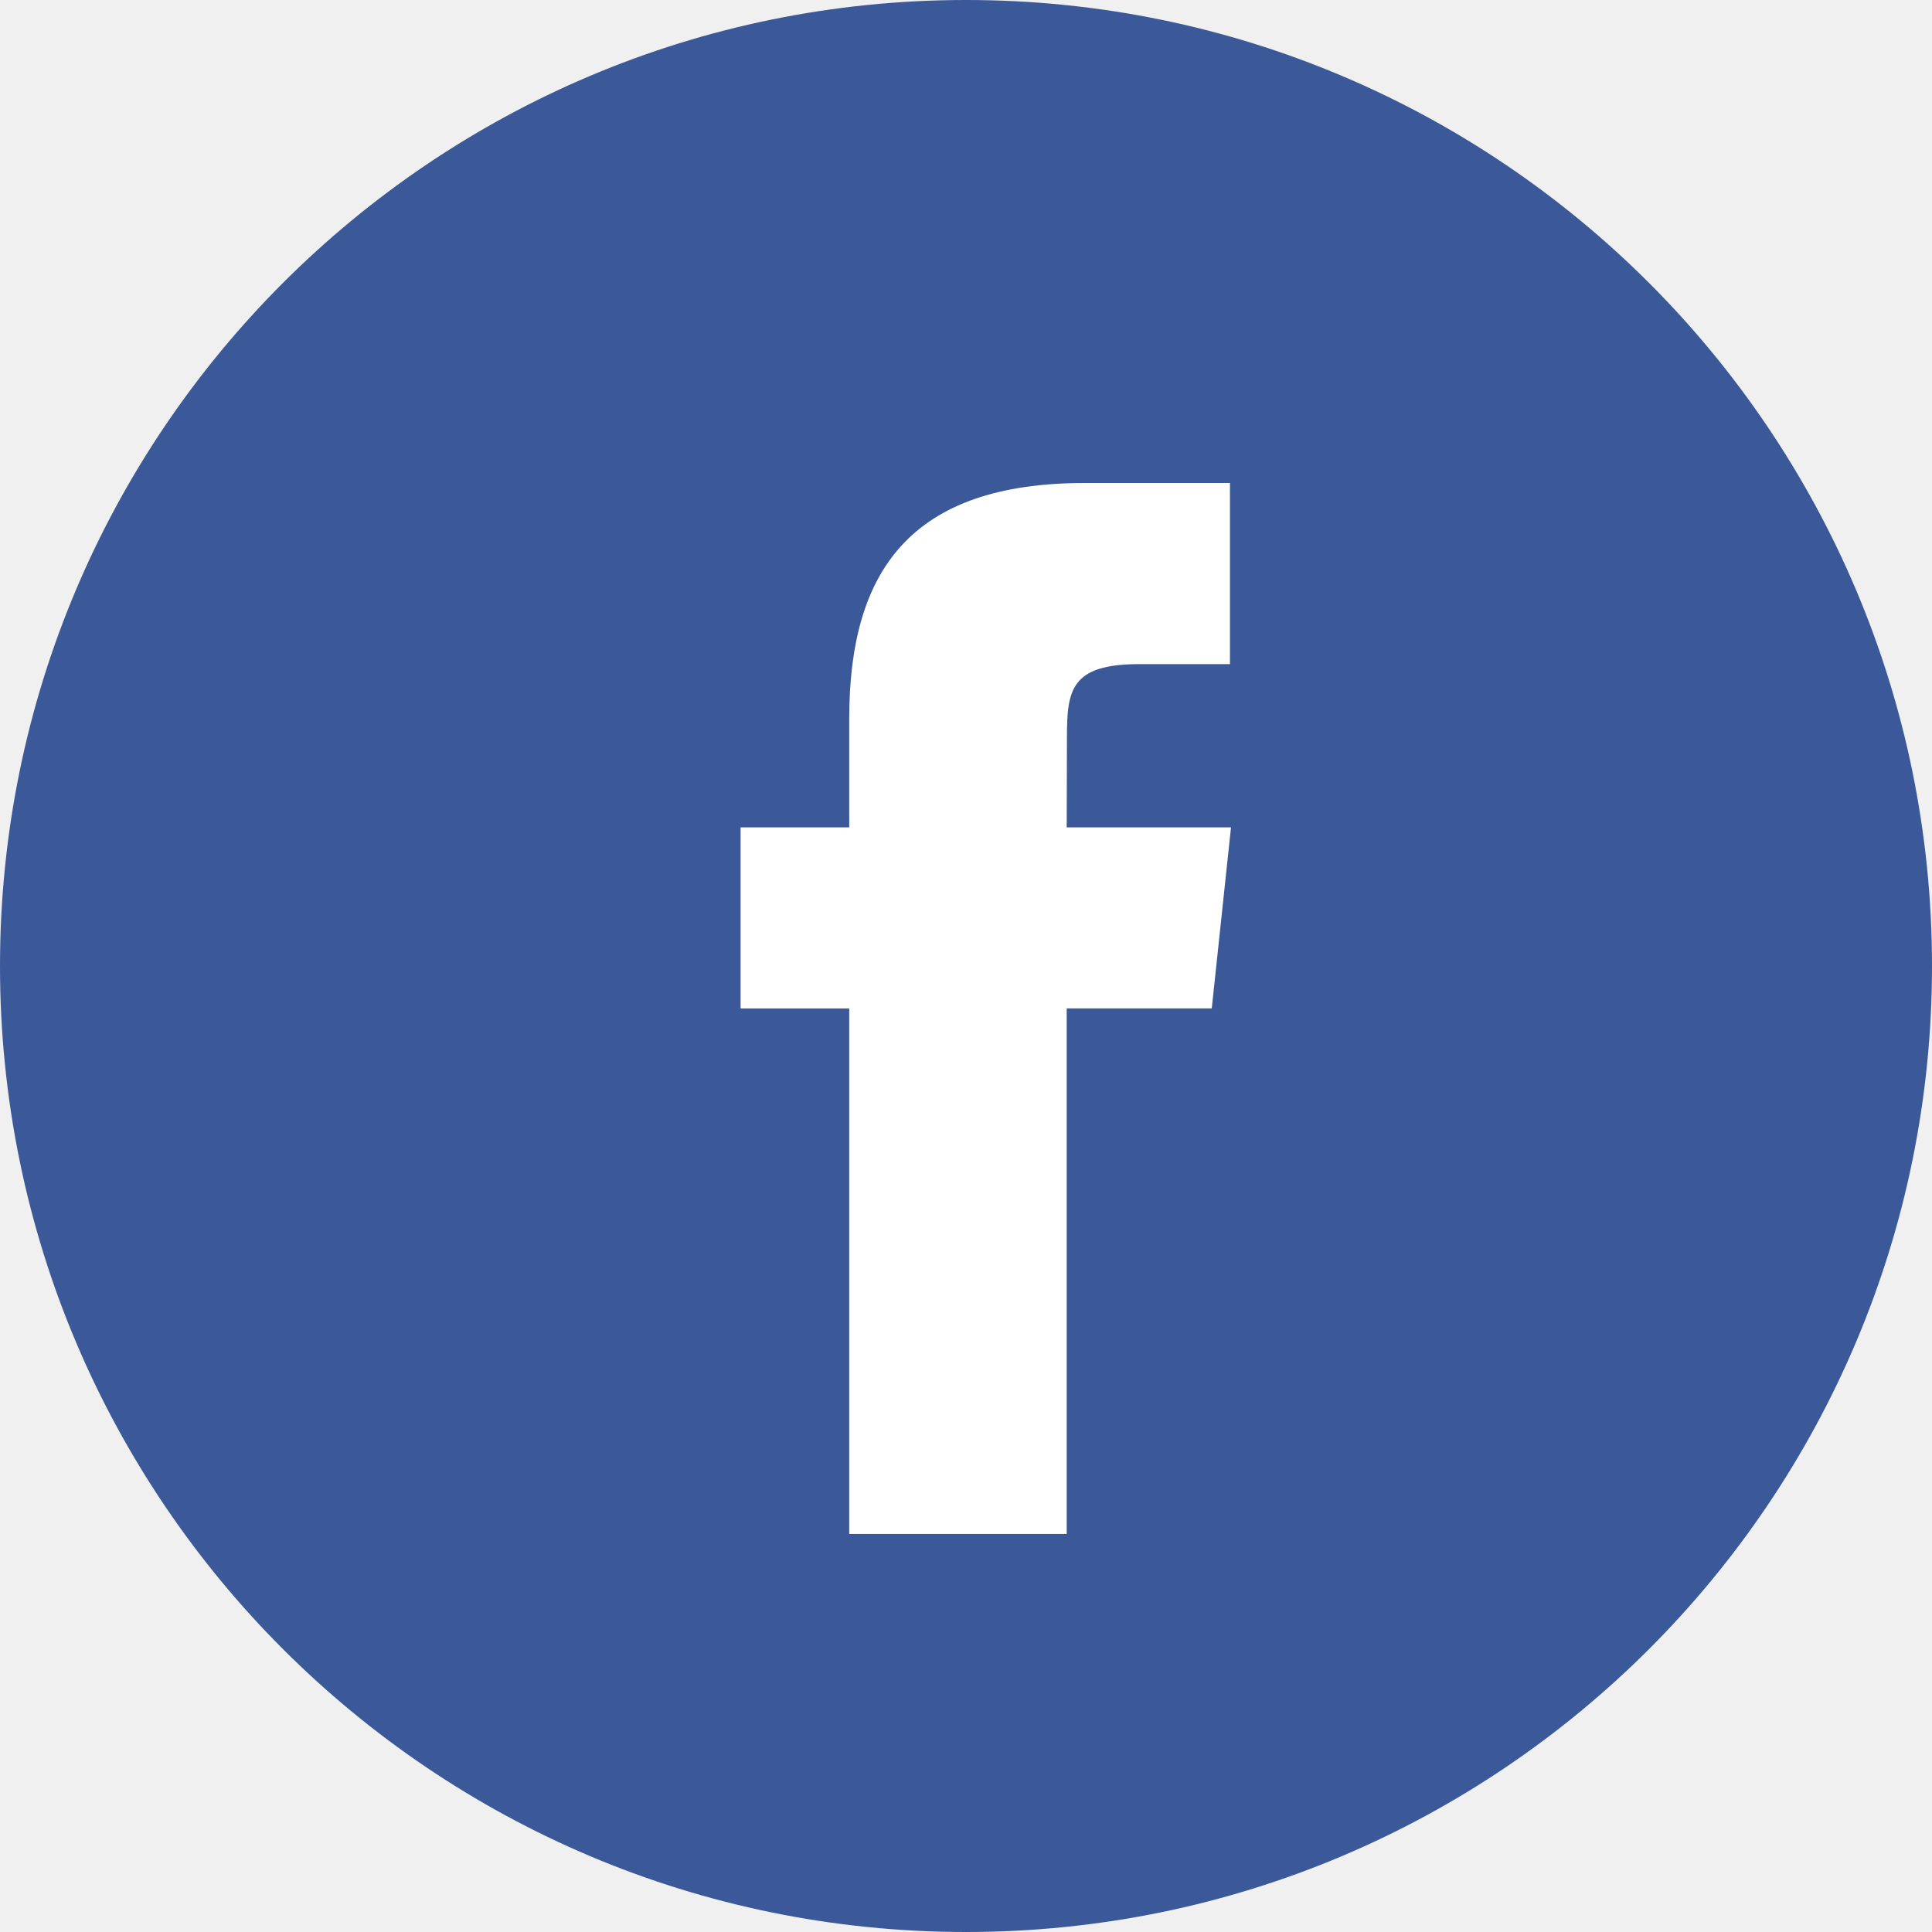
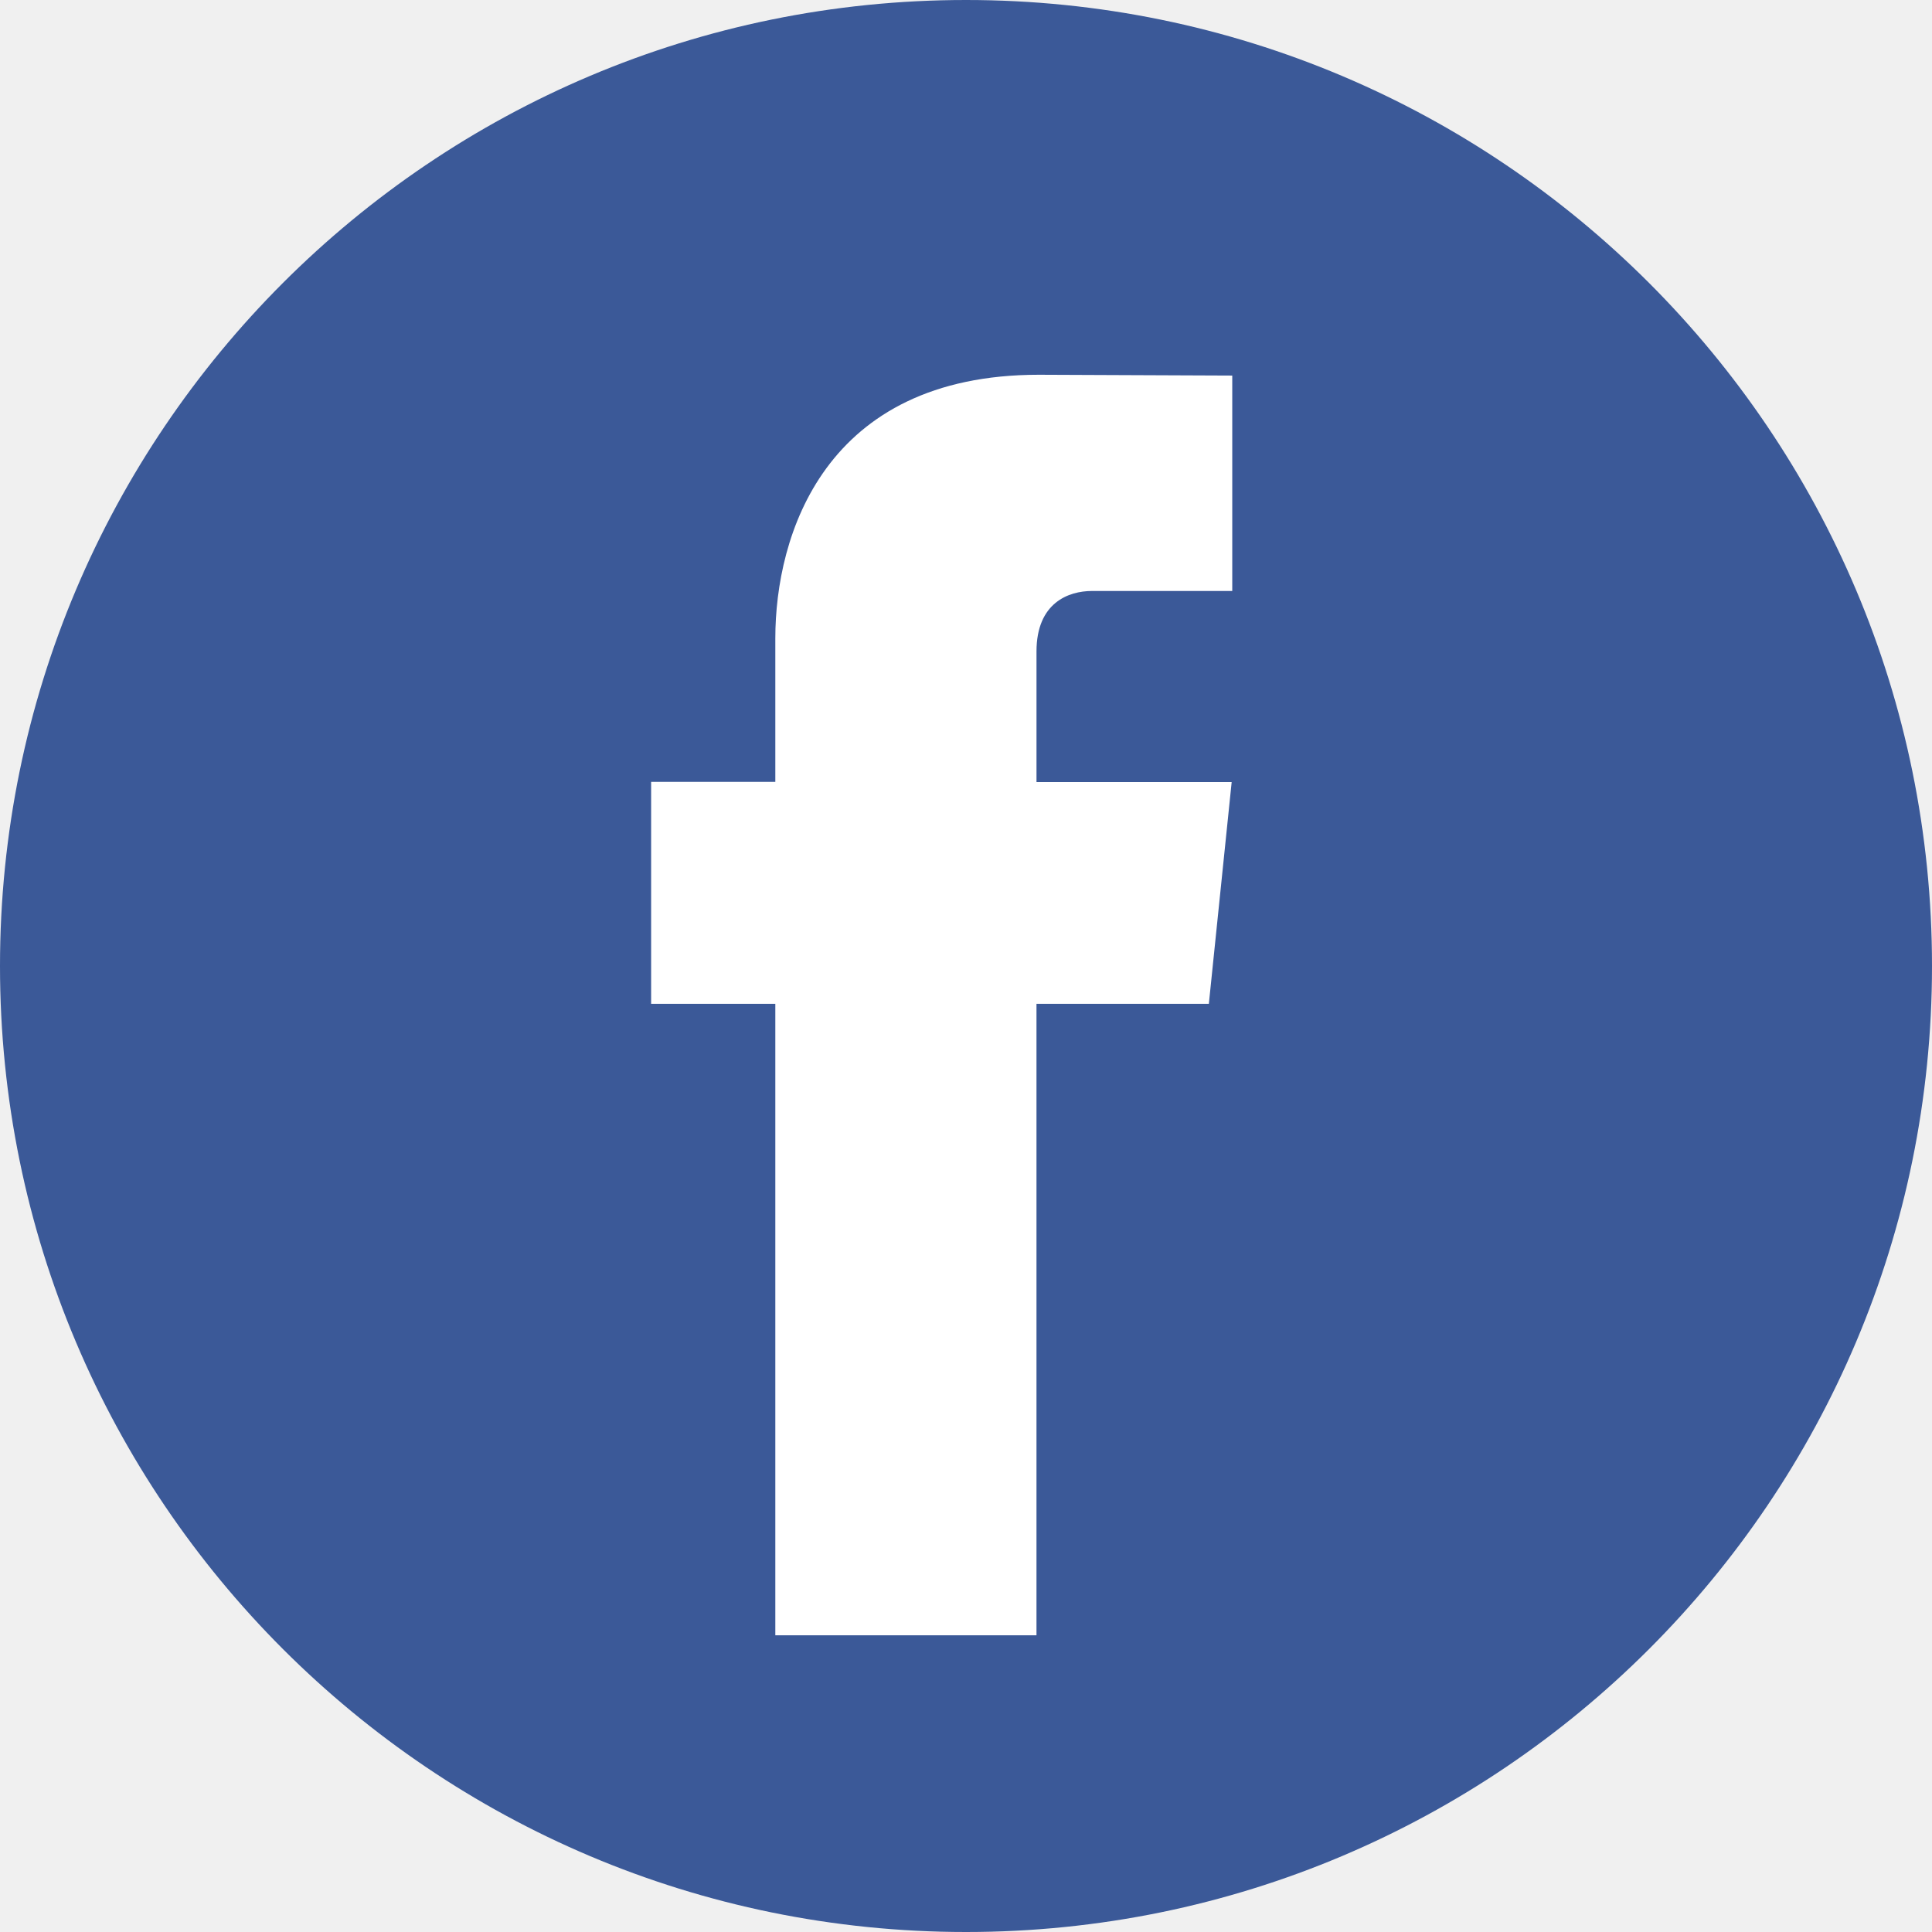
- <svg xmlns="http://www.w3.org/2000/svg" width="48" height="48" viewBox="0 0 48 48" fill="none">
-   <path d="M0 24C0 10.745 10.745 0 24 0C37.255 0 48 10.745 48 24C48 37.255 37.255 48 24 48C10.745 48 0 37.255 0 24Z" fill="#3B5998" />
-   <path d="M26.502 38.111V25.054H30.106L30.584 20.555H26.502L26.508 18.302C26.508 17.129 26.619 16.5 28.305 16.5H30.558V12H26.953C22.623 12 21.099 14.183 21.099 17.854V20.555H18.4V25.055H21.099V38.111H26.502Z" fill="white" />
+ <svg xmlns="http://www.w3.org/2000/svg" version="1.1" id="Capa_1" x="0px" y="0px" viewBox="0 0 112.196 112.196" style="enable-background:new 0 0 112.196 112.196;" xml:space="preserve">
+   <g>
+     <circle style="fill:#3B5998;" cx="56.098" cy="56.098" r="56.098" />
+     <path style="fill:#FFFFFF;" d="M70.201,58.294h-10.01v36.672H45.025V58.294h-7.213V45.406h7.213v-8.34   c0-5.964,2.833-15.303,15.301-15.303L71.56,21.81v12.51h-8.151c-1.337,0-3.217,0.668-3.217,3.513v7.585h11.334L70.201,58.294z" />
+   </g>
+   <g>
+ </g>
+   <g>
+ </g>
+   <g>
+ </g>
+   <g>
+ </g>
+   <g>
+ </g>
+   <g>
+ </g>
+   <g>
+ </g>
+   <g>
+ </g>
+   <g>
+ </g>
+   <g>
+ </g>
+   <g>
+ </g>
+   <g>
+ </g>
+   <g>
+ </g>
+   <g>
+ </g>
+   <g>
+ </g>
</svg>
